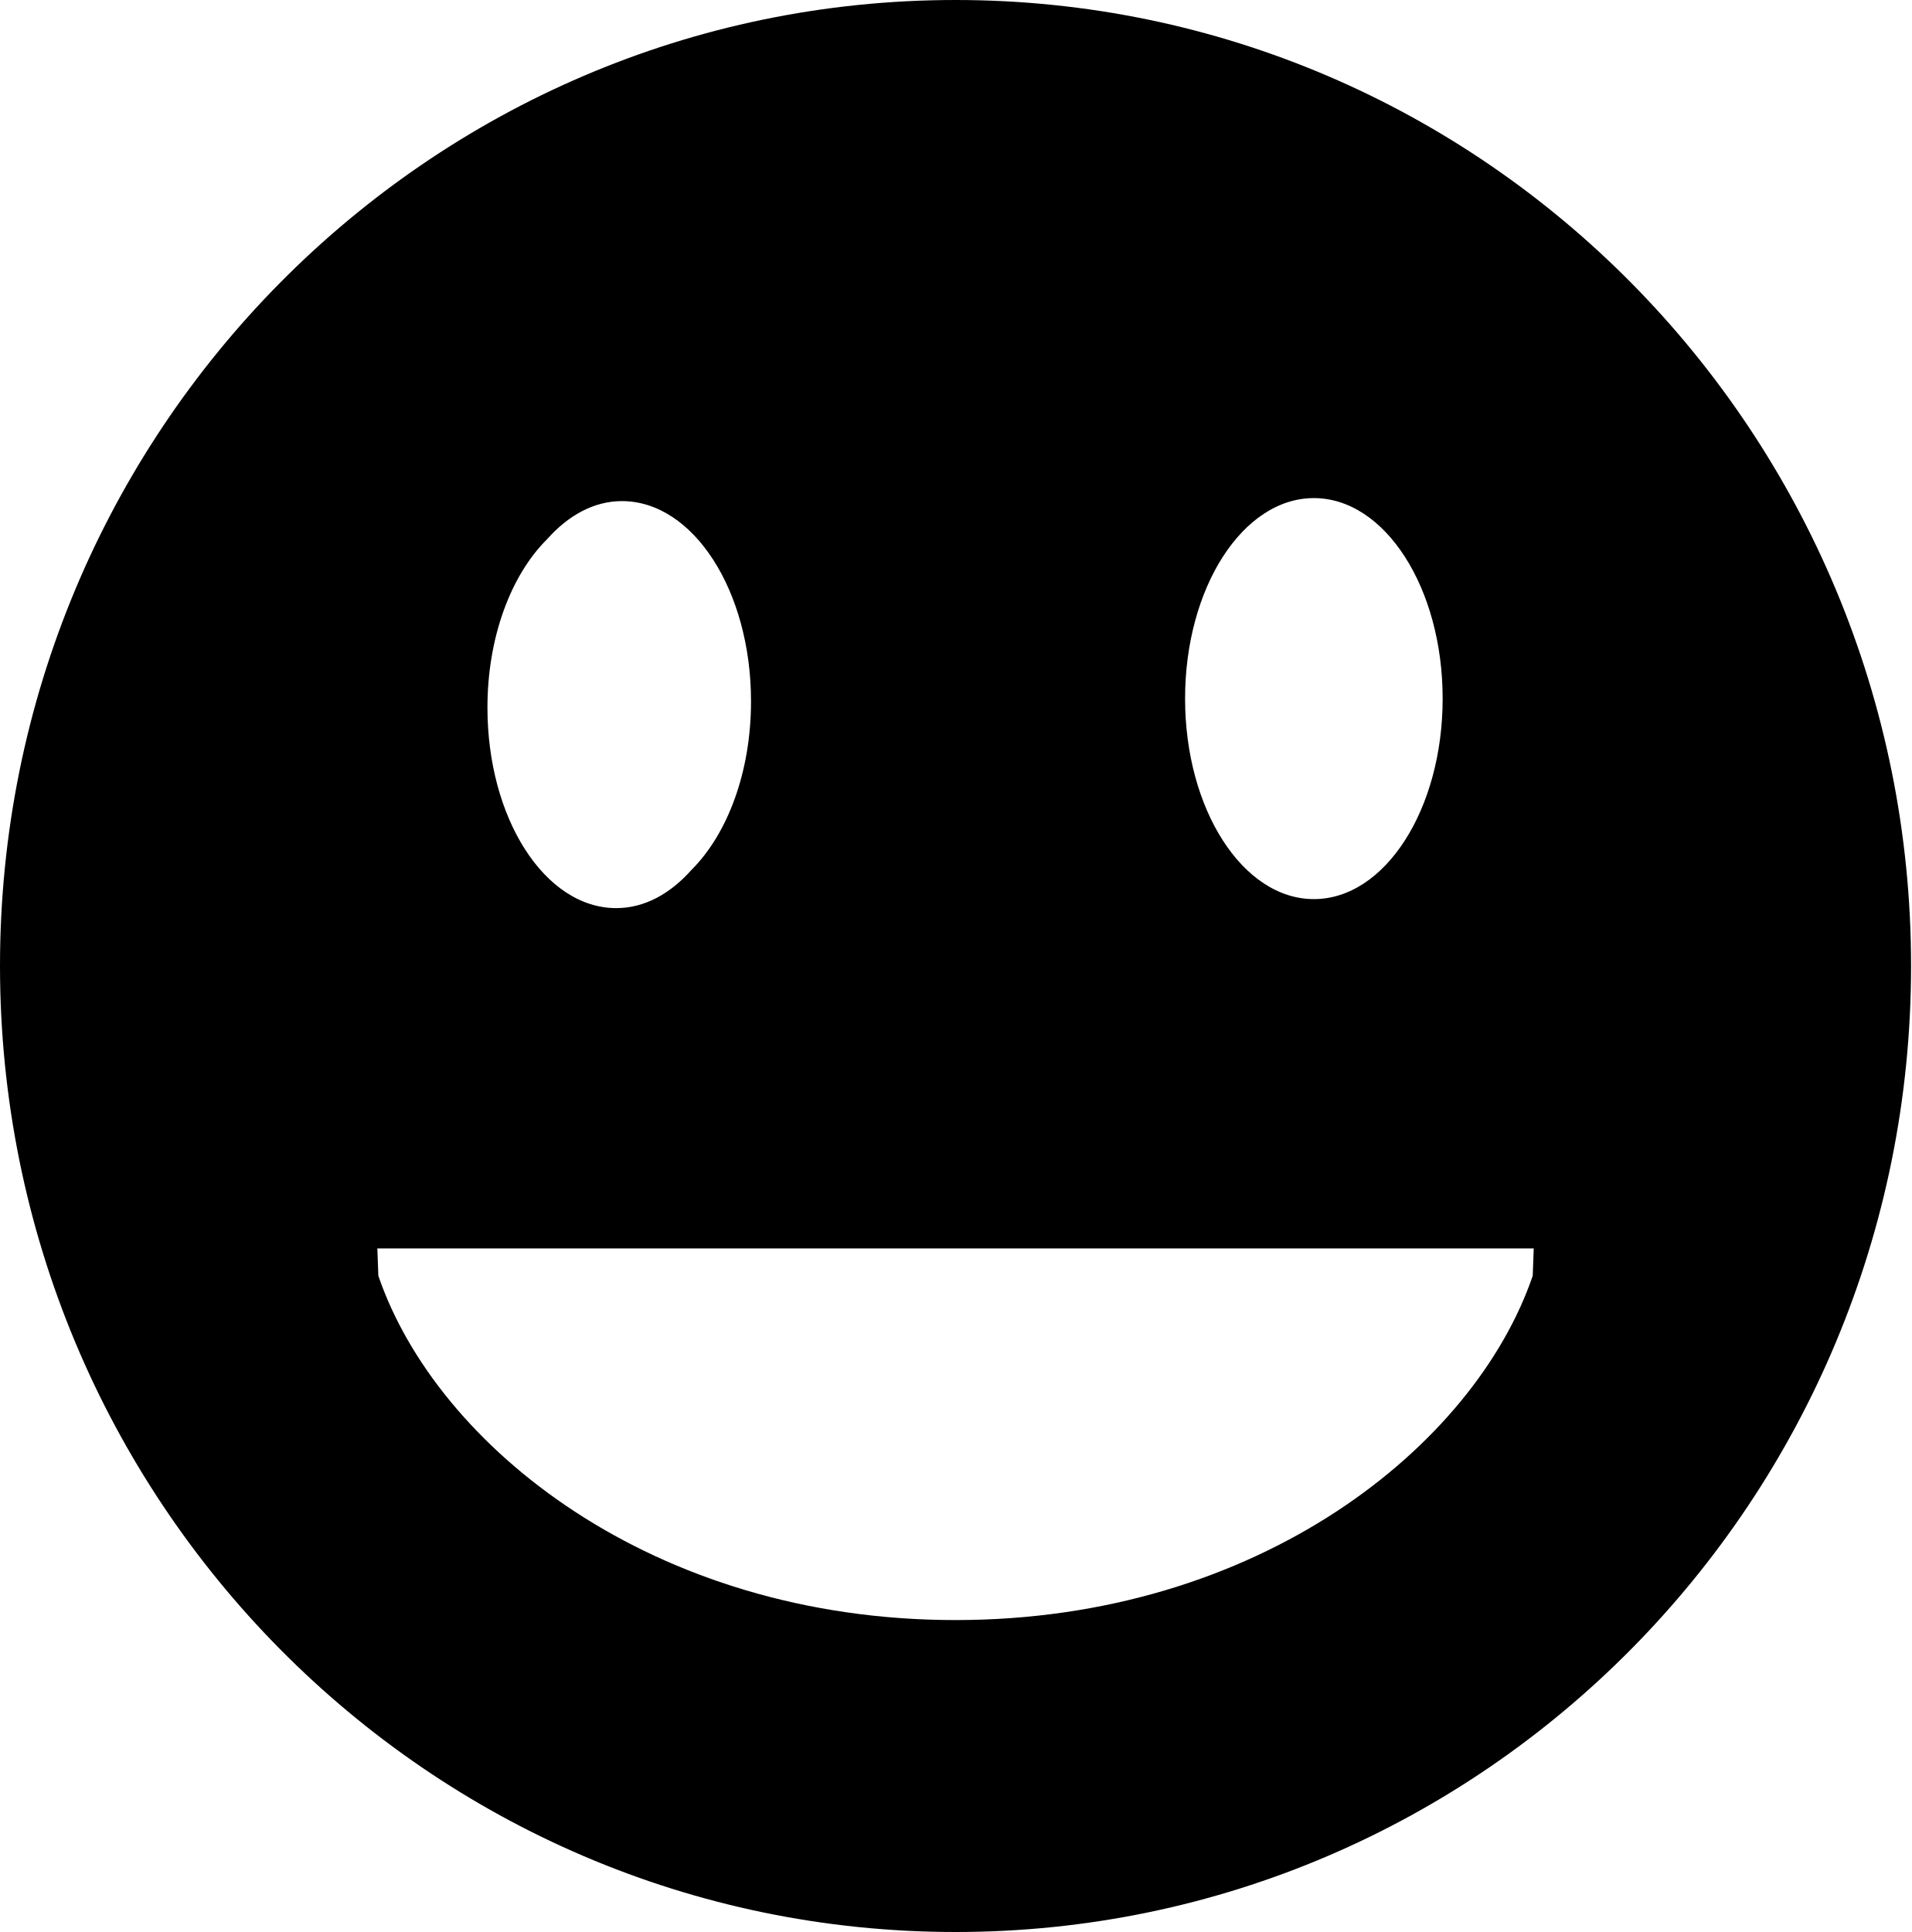
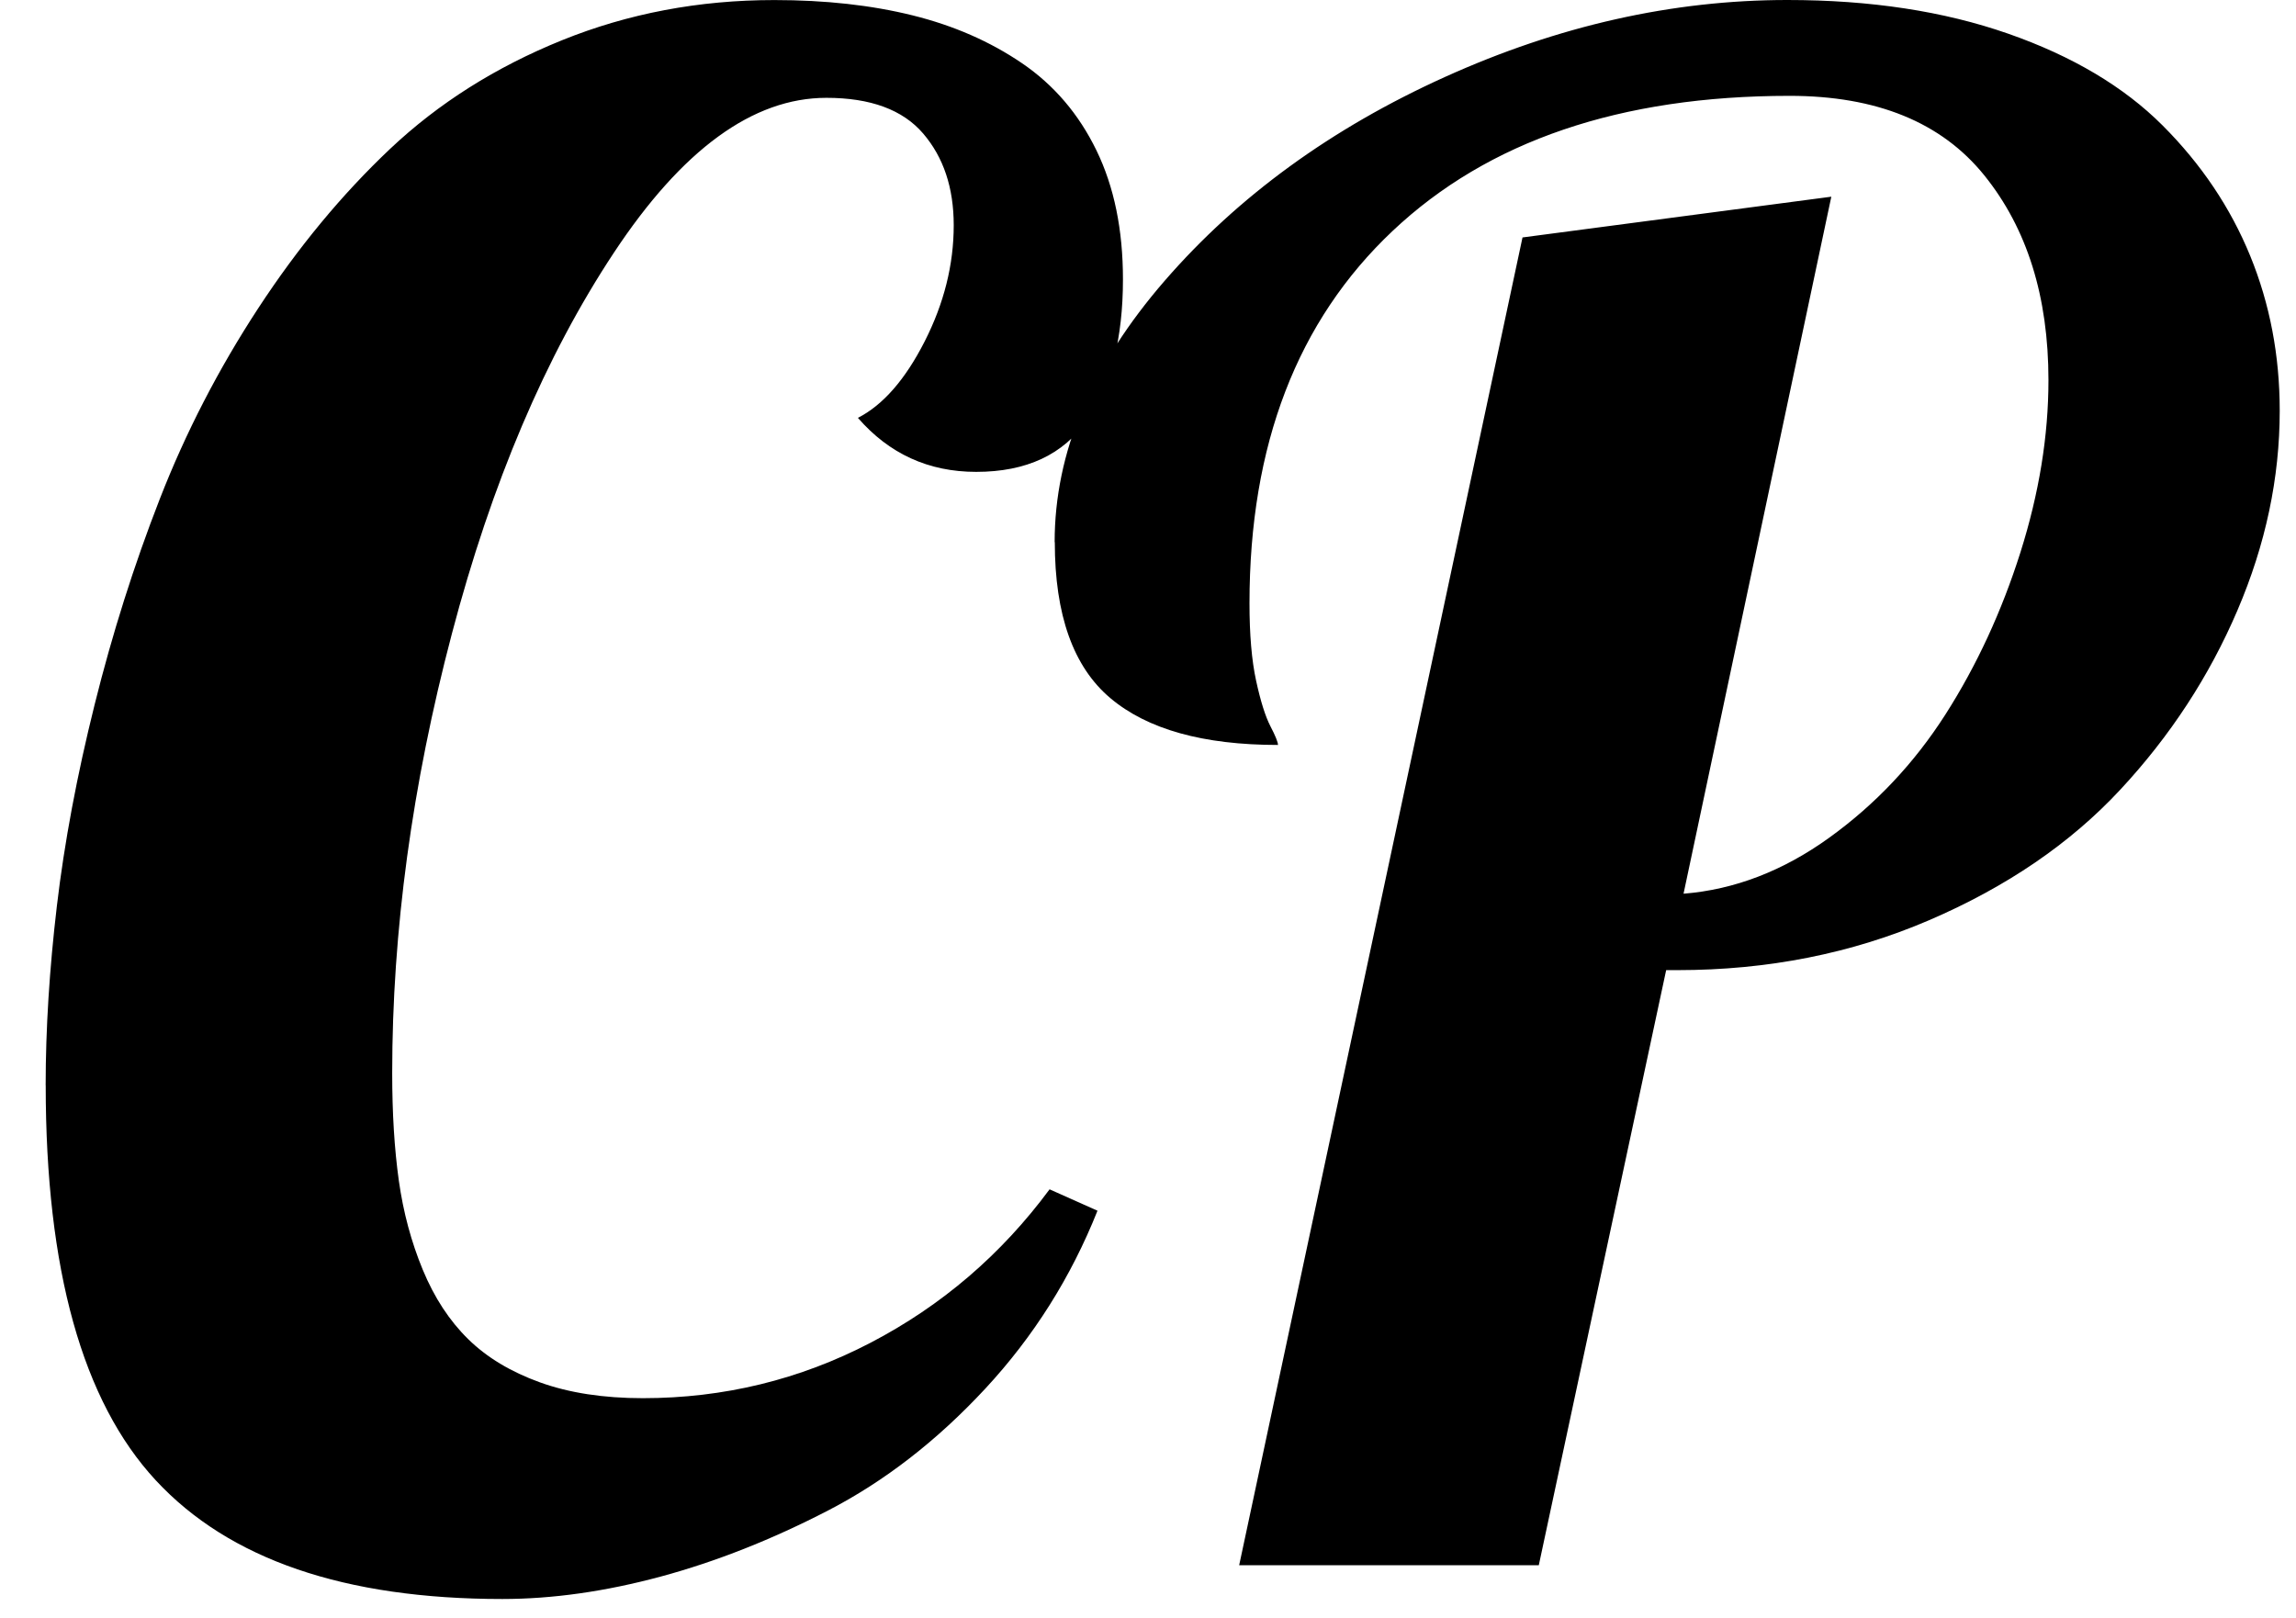
- <svg xmlns="http://www.w3.org/2000/svg" version="1.1" id="Layer_1" x="0px" y="0px" viewBox="19.6 29.9 572.9 579.1" enable-background="new 19.6 29.9 572.9 579.1" xml:space="preserve">
-   <g>
-     <path d="M306,29.9c-158.2,0-286.4,129.7-286.4,289.5c0,159.9,128.2,289.6,286.4,289.6c158.2,0,286.4-129.6,286.4-289.6   C592.4,159.6,464.3,29.9,306,29.9z M413.4,179.2c21.3,0,38.6,26.9,38.6,60.1s-17.3,60.1-38.6,60.1c-21.3,0-38.6-26.9-38.6-60.1   S392.1,179.2,413.4,179.2z M183.6,191.5c6.3-7.1,14-11.4,22.4-11.4c21.4,0,38.7,26.9,38.7,60c0,21.3-7.1,39.8-17.8,50.5   c-6.4,7.2-14.1,11.5-22.6,11.5c-21.4,0-38.6-26.9-38.6-60.1C165.7,220.8,172.8,202.2,183.6,191.5z M479,412.3   c-17.4,51-82.1,103.2-173,103.2c-90.9,0-155.6-52.2-173-103.2c-0.1-2.3-0.2-5.1-0.3-8.2h346.6C479.2,407.2,479.1,410,479,412.3z" />
-   </g>
+ <svg xmlns="http://www.w3.org/2000/svg" width="44" height="31" viewBox="0 0 44 31">
+   <path d="M.875 20.801c0-1.081.072-2.227.215-3.438.143-1.211.384-2.497.723-3.857.339-1.361.755-2.676 1.25-3.945.495-1.27 1.123-2.487 1.885-3.652s1.605-2.184 2.529-3.057c.924-.872 2.021-1.566 3.291-2.08s2.627-.771 4.072-.771c.977 0 1.859.098 2.646.293.788.195 1.488.501 2.1.918.612.417 1.087.973 1.426 1.67.339.697.508 1.52.508 2.471 0 1.133-.228 2.031-.684 2.695-.456.664-1.165.996-2.129.996-.911 0-1.667-.345-2.266-1.035.482-.247.908-.736 1.279-1.465.371-.729.557-1.471.557-2.227 0-.716-.195-1.302-.586-1.758-.391-.456-1.009-.684-1.855-.684-1.406 0-2.764.99-4.072 2.969-1.309 1.979-2.344 4.414-3.105 7.305-.762 2.891-1.143 5.697-1.143 8.418 0 .768.042 1.455.127 2.061.085.605.238 1.175.459 1.709.221.534.511.977.869 1.328.358.352.817.628 1.377.83.56.202 1.217.303 1.973.303 1.549 0 3.005-.355 4.365-1.064 1.361-.71 2.503-1.689 3.428-2.939l.918.41c-.508 1.276-1.224 2.412-2.148 3.408-.924.996-1.927 1.774-3.008 2.334s-2.152.983-3.213 1.27c-1.061.286-2.074.43-3.037.43-3.021 0-5.234-.758-6.641-2.275-1.406-1.517-2.109-4.04-2.109-7.568zm19.336-10.41c0-1.719.703-3.389 2.109-5.01 1.406-1.621 3.197-2.923 5.371-3.906 2.174-.983 4.362-1.475 6.563-1.475 1.589 0 2.998.215 4.229.645 1.23.43 2.217 1.016 2.959 1.758s1.302 1.576 1.68 2.5c.378.924.566 1.914.566 2.969 0 1.289-.27 2.565-.811 3.828-.54 1.263-1.289 2.409-2.246 3.437-.957 1.029-2.178 1.862-3.662 2.5-1.484.638-3.092.957-4.824.957h-.215l-2.441 11.406h-5.742l5.43-25.449 5.918-.781-2.832 13.359c.977-.078 1.908-.436 2.793-1.074.885-.638 1.628-1.426 2.227-2.363.599-.938 1.077-1.973 1.436-3.105.358-1.133.537-2.233.537-3.301 0-1.602-.41-2.91-1.23-3.926-.82-1.016-2.064-1.523-3.73-1.523-3.242 0-5.778.863-7.607 2.588-1.829 1.725-2.744 4.105-2.744 7.139 0 .599.042 1.094.127 1.484.085.391.176.68.273.869.098.189.146.309.146.361-1.432 0-2.503-.299-3.213-.898s-1.064-1.595-1.064-2.988z" />
</svg>
